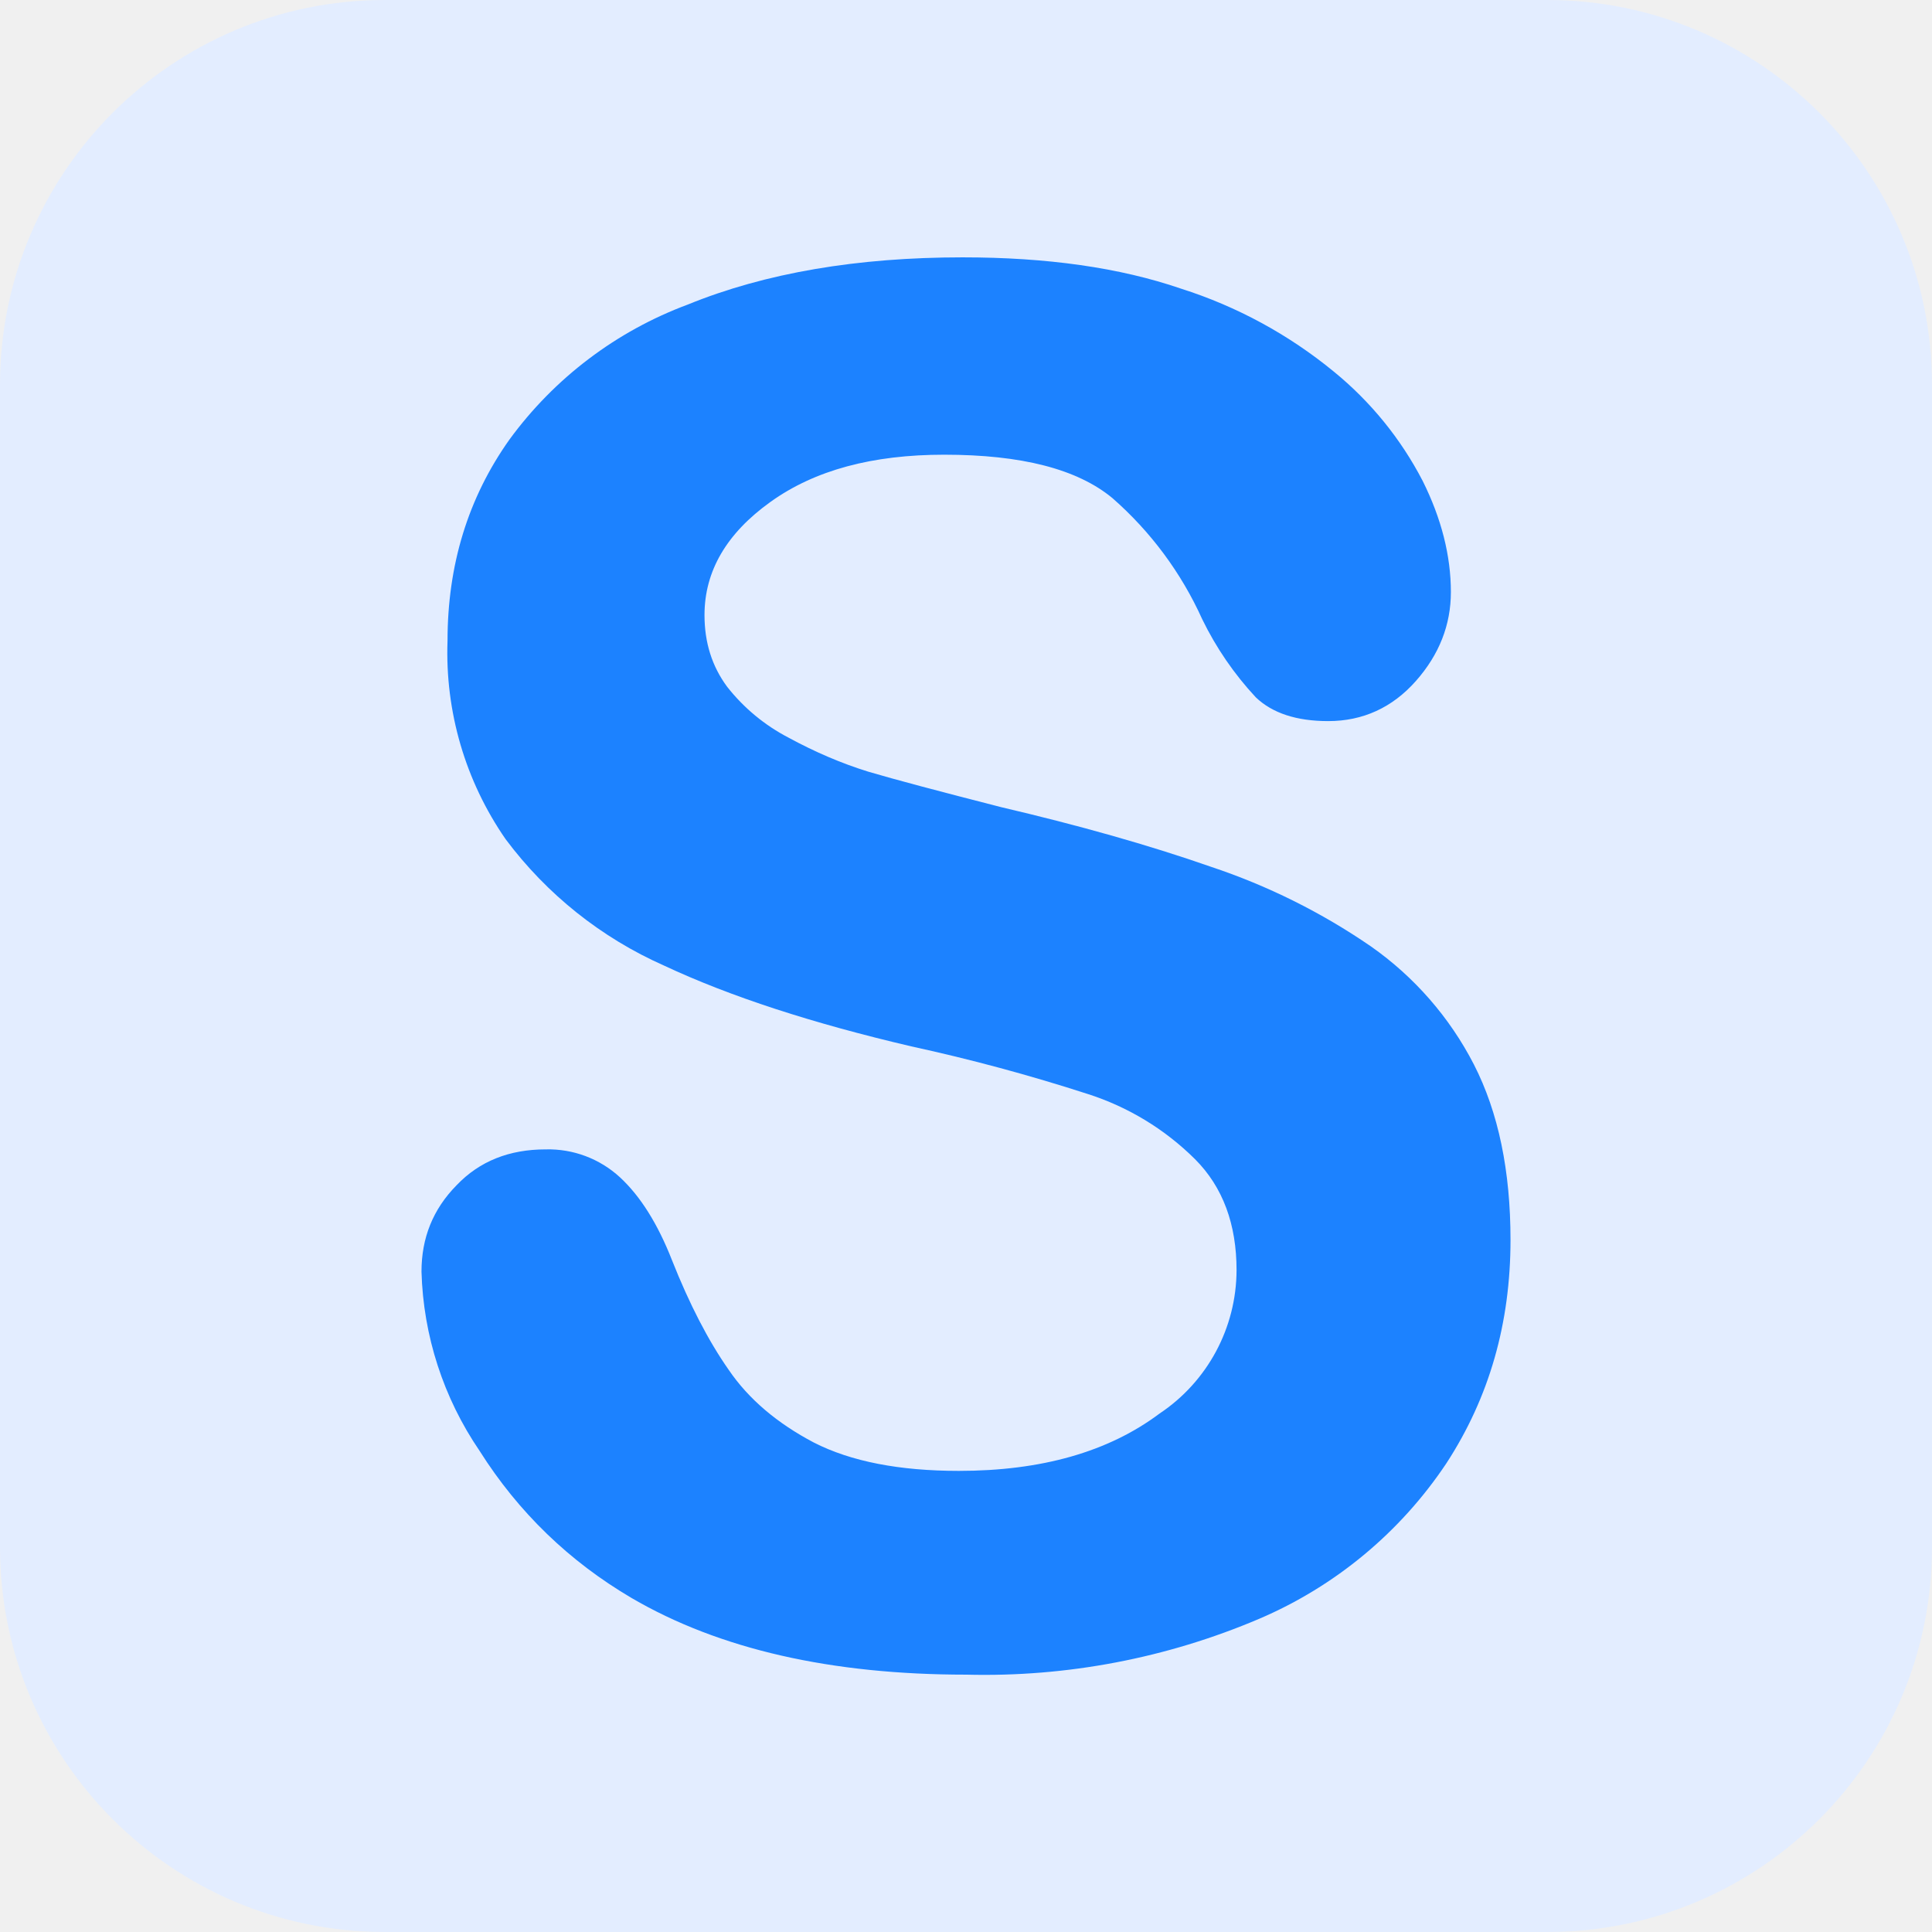
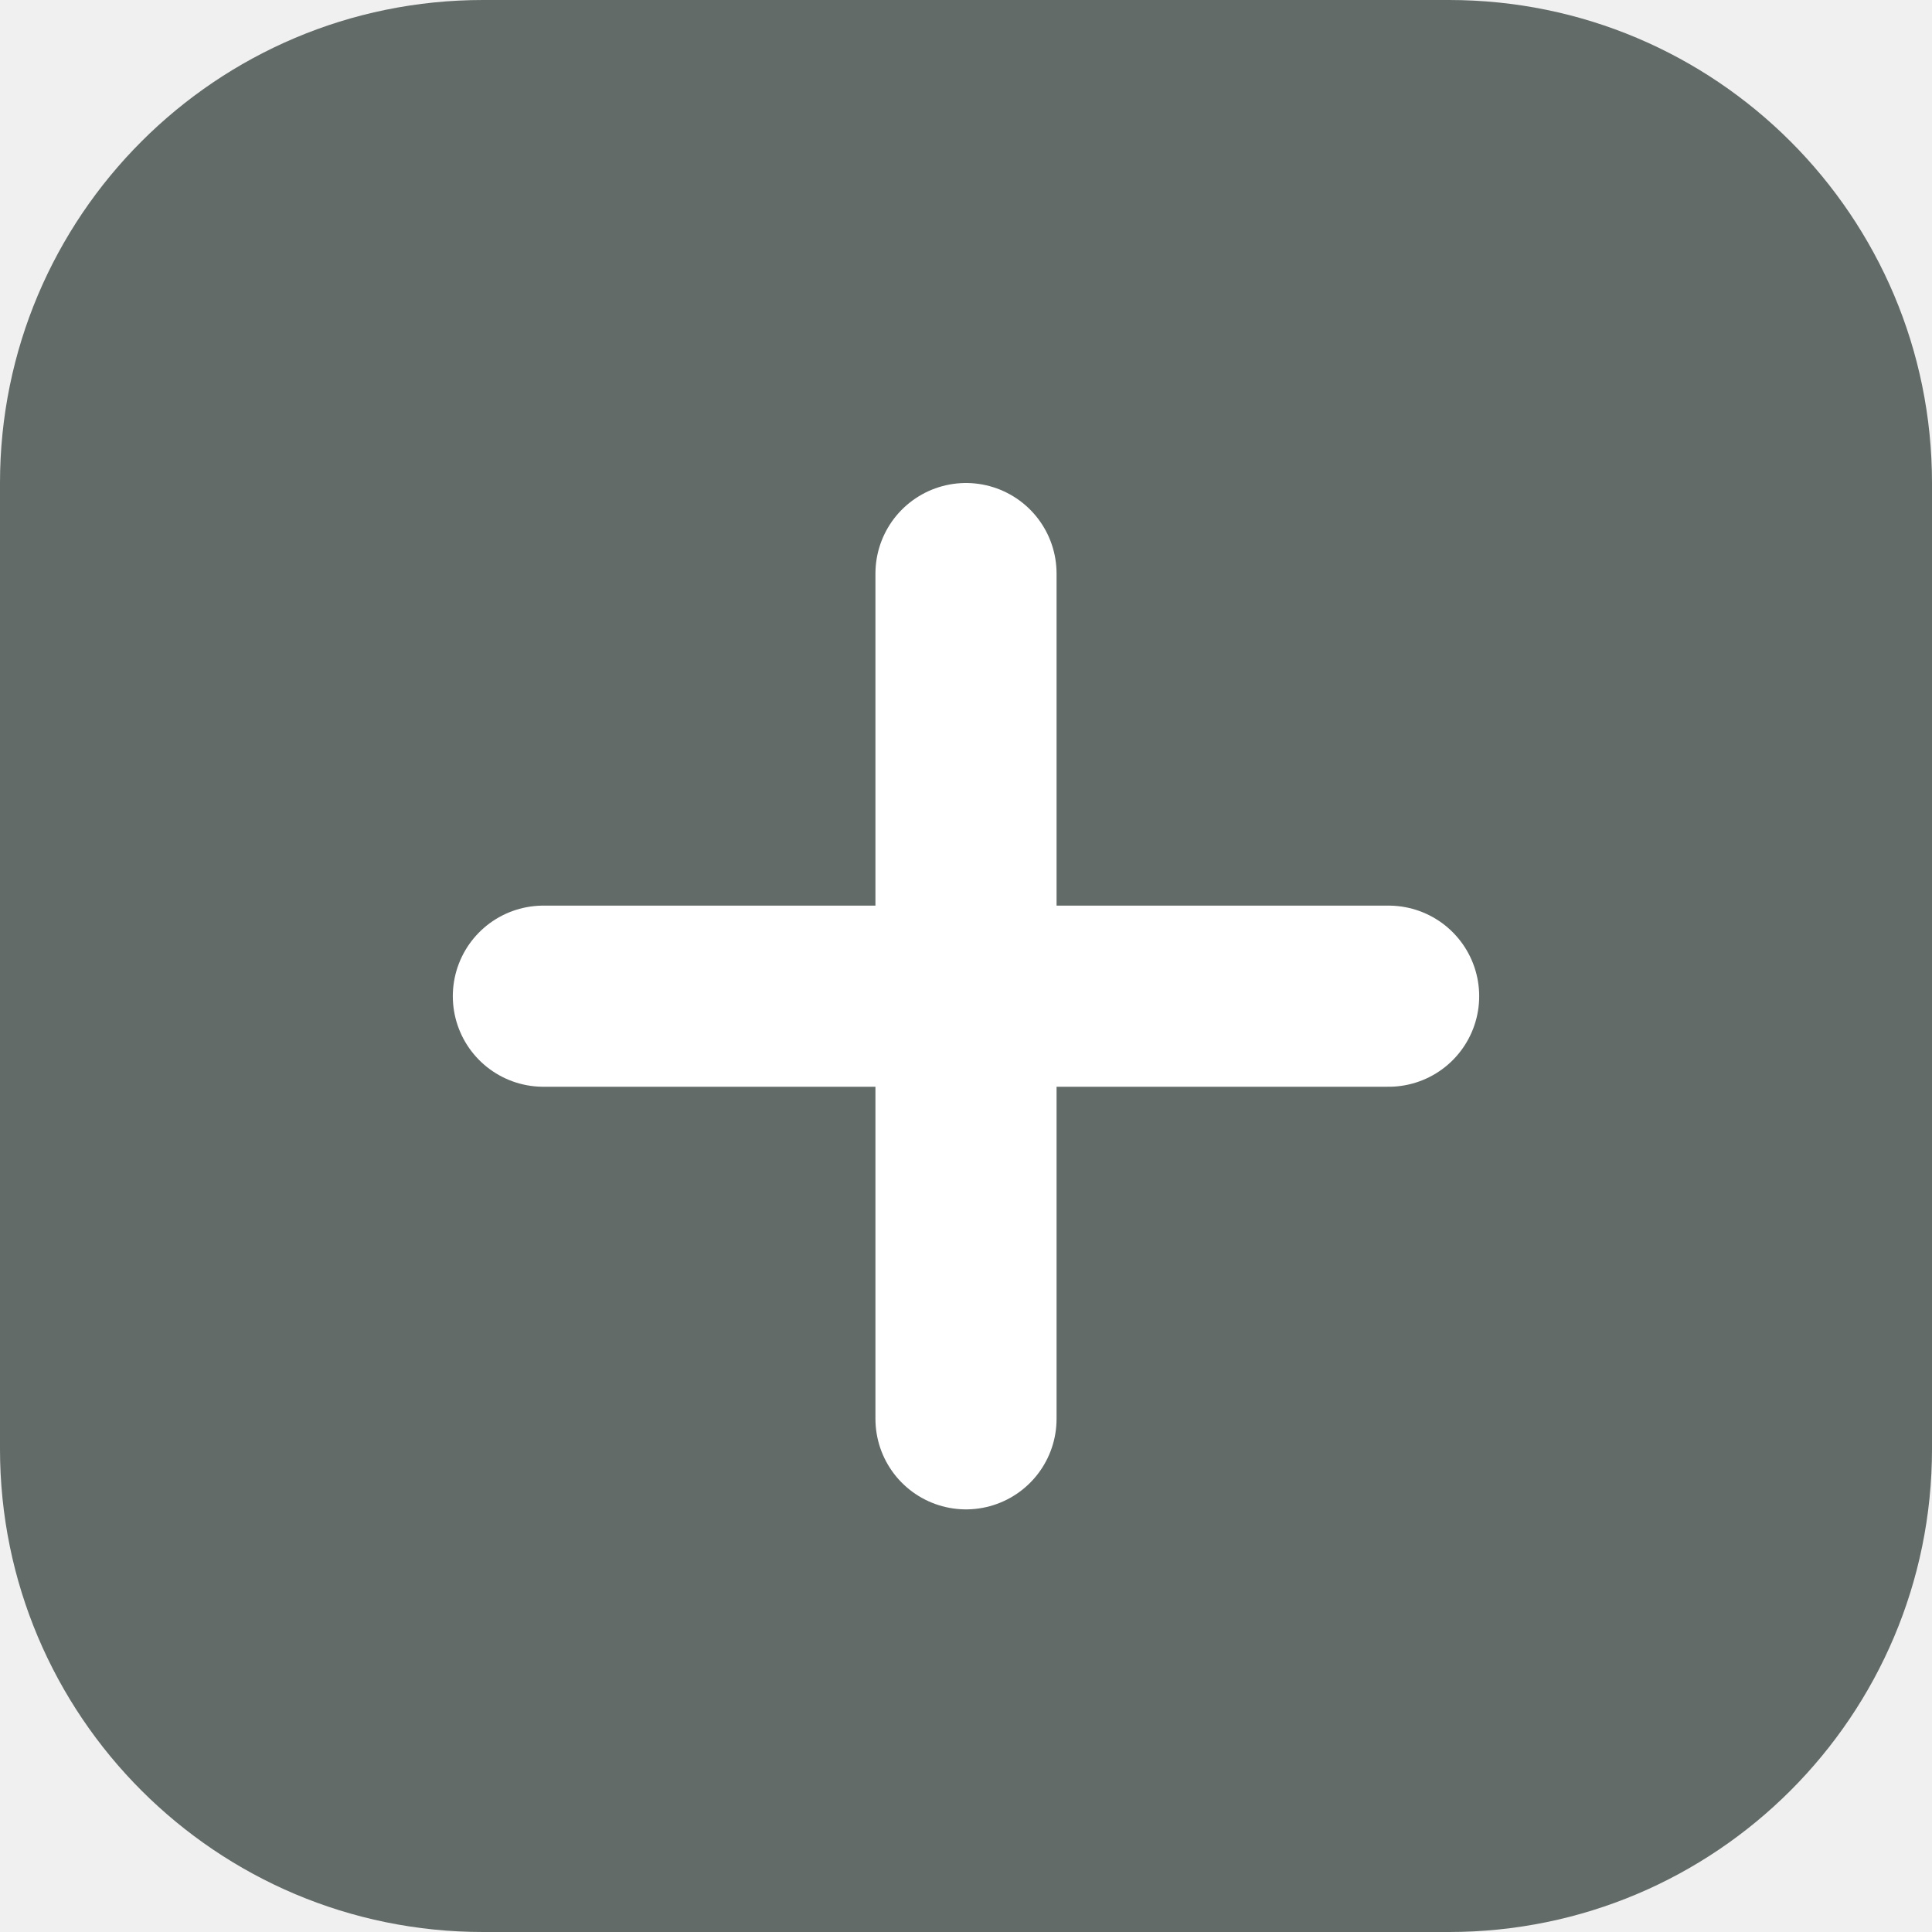
- <svg xmlns="http://www.w3.org/2000/svg" xml:space="preserve" fill-rule="evenodd" stroke-linejoin="round" stroke-miterlimit="2" clip-rule="evenodd" viewBox="0 0 512 512">
-   <rect id="bg-hhgrne" width="512" height="512" x="0" y="0" fill="#e3edff" rx="102" ry="102" />
-   <path id="part-2" fill="#1c82ff" fill-rule="nonzero" d="M400.3 328.6c0 22-5.6 41.7-17 59.2a113 113 0 0 1-49.6 41.2 186 186 0 0 1-77.6 14.8c-35.8 0-65.4-6.7-88.7-20.3-16.5-9.7-30-22.7-40.3-39a88.6 88.6 0 0 1-15.4-47.5c0-8.9 3-16.5 9.3-22.9 6.1-6.4 14-9.5 23.6-9.5a28 28 0 0 1 19.7 7.4c5.4 5 10 12.3 13.8 22 4.6 11.6 9.6 21.3 15 29 5.3 7.8 12.9 14.2 22.6 19.3q14.7 7.5 38.4 7.5c21.8 0 39.6-5 53.2-15.2a45.8 45.8 0 0 0 20.4-38c0-12.1-3.6-22-11-29.4a71 71 0 0 0-28.5-17.3 490 490 0 0 0-46.7-12.6c-26.1-6.1-48-13.2-65.5-21.4a106 106 0 0 1-42-33.5 86.8 86.8 0 0 1-15.4-52.6c0-20 5.4-37.8 16.4-53.3a103 103 0 0 1 47.3-35.8c20.6-8.4 45-12.5 72.8-12.5 22.3 0 41.6 2.7 57.9 8.3a122 122 0 0 1 40.5 22 92 92 0 0 1 23.5 28.9c5 10 7.5 19.9 7.5 29.5 0 8.7-3.1 16.6-9.3 23.6s-14 10.6-23.2 10.6q-12.6 0-19.2-6.3a85 85 0 0 1-14.2-20.7 94 94 0 0 0-23.8-32.1c-9.3-7.7-24.1-11.5-44.6-11.5-19 0-34.3 4.1-46 12.5-11.6 8.3-17.5 18.3-17.5 30 0 7.3 2 13.6 6 19a50 50 0 0 0 16.3 13.5c7 3.8 14 6.8 21.1 9 7.1 2.1 18.8 5.2 35.2 9.4 20.5 4.8 39 10 55.6 15.8a169 169 0 0 1 42.4 21.1 86.6 86.6 0 0 1 27.3 31.3c6.5 12.7 9.7 28.2 9.7 46.5" />
+ <svg xmlns="http://www.w3.org/2000/svg" viewBox="0 0 64 64">
+   <rect width="64" height="64" rx="16" fill="#626b67" />
+   <path d="M18 33h28M32 19v28" stroke="#fff" stroke-width="6" stroke-linecap="round" />
</svg>
